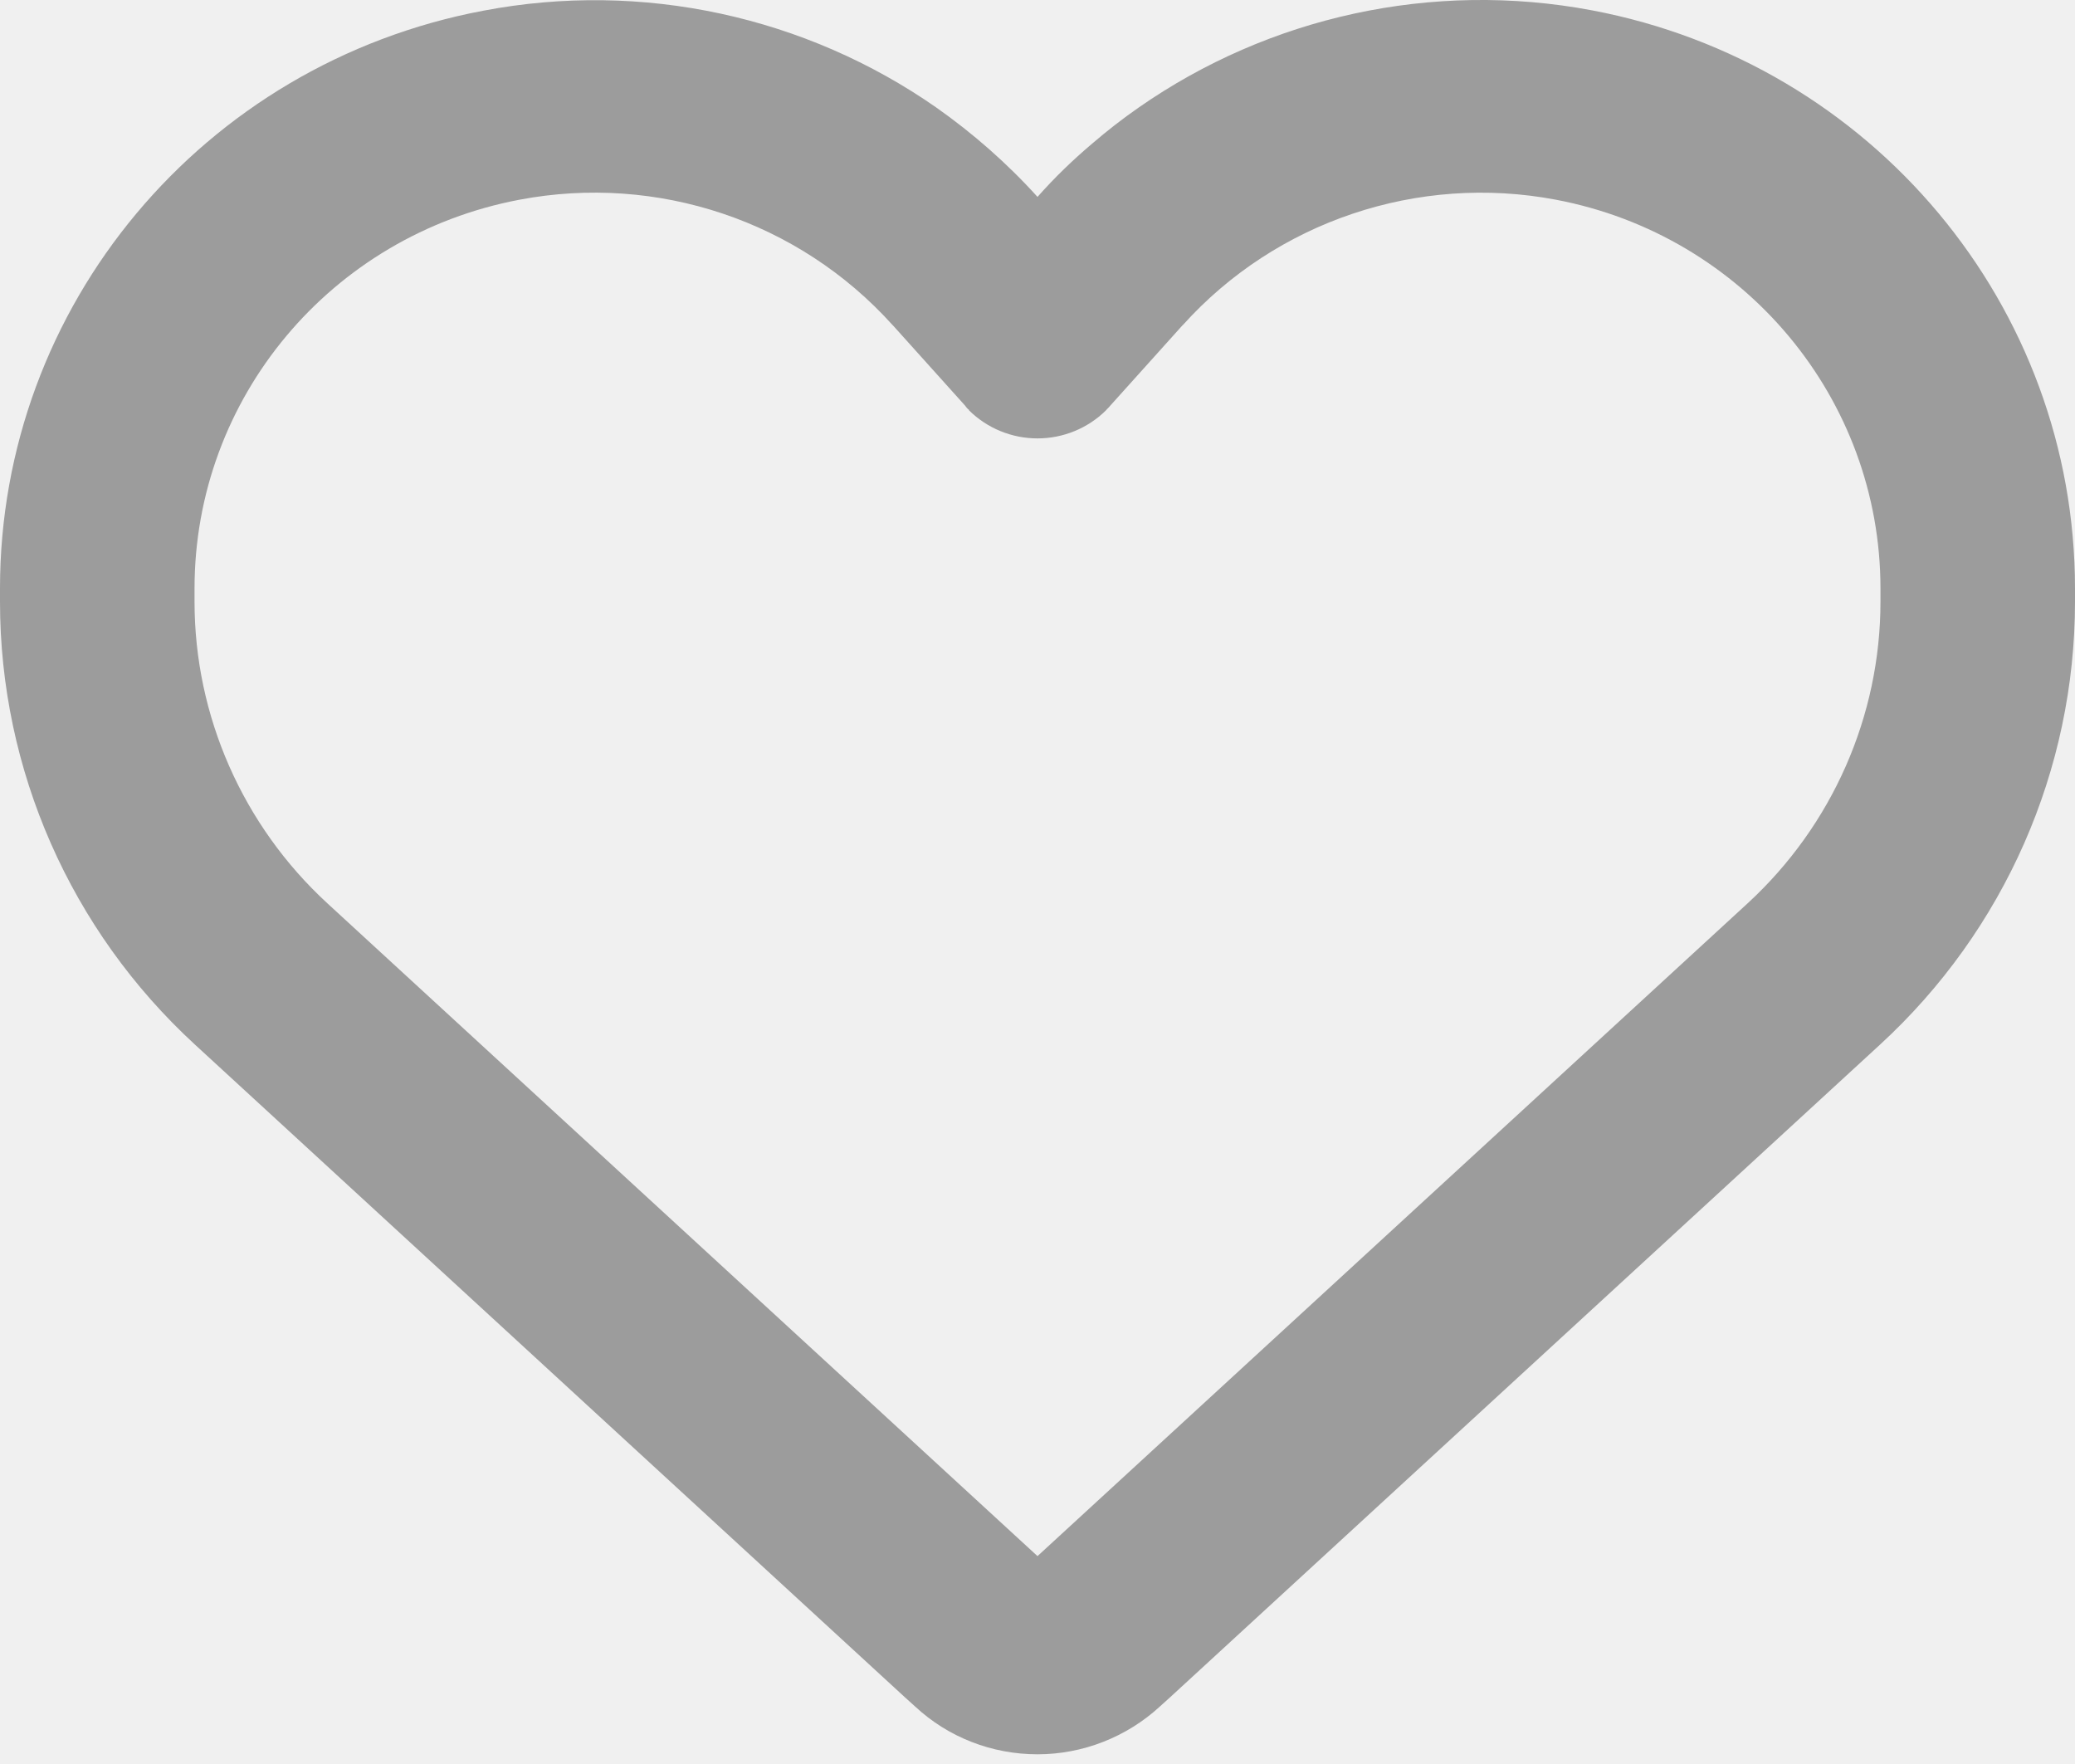
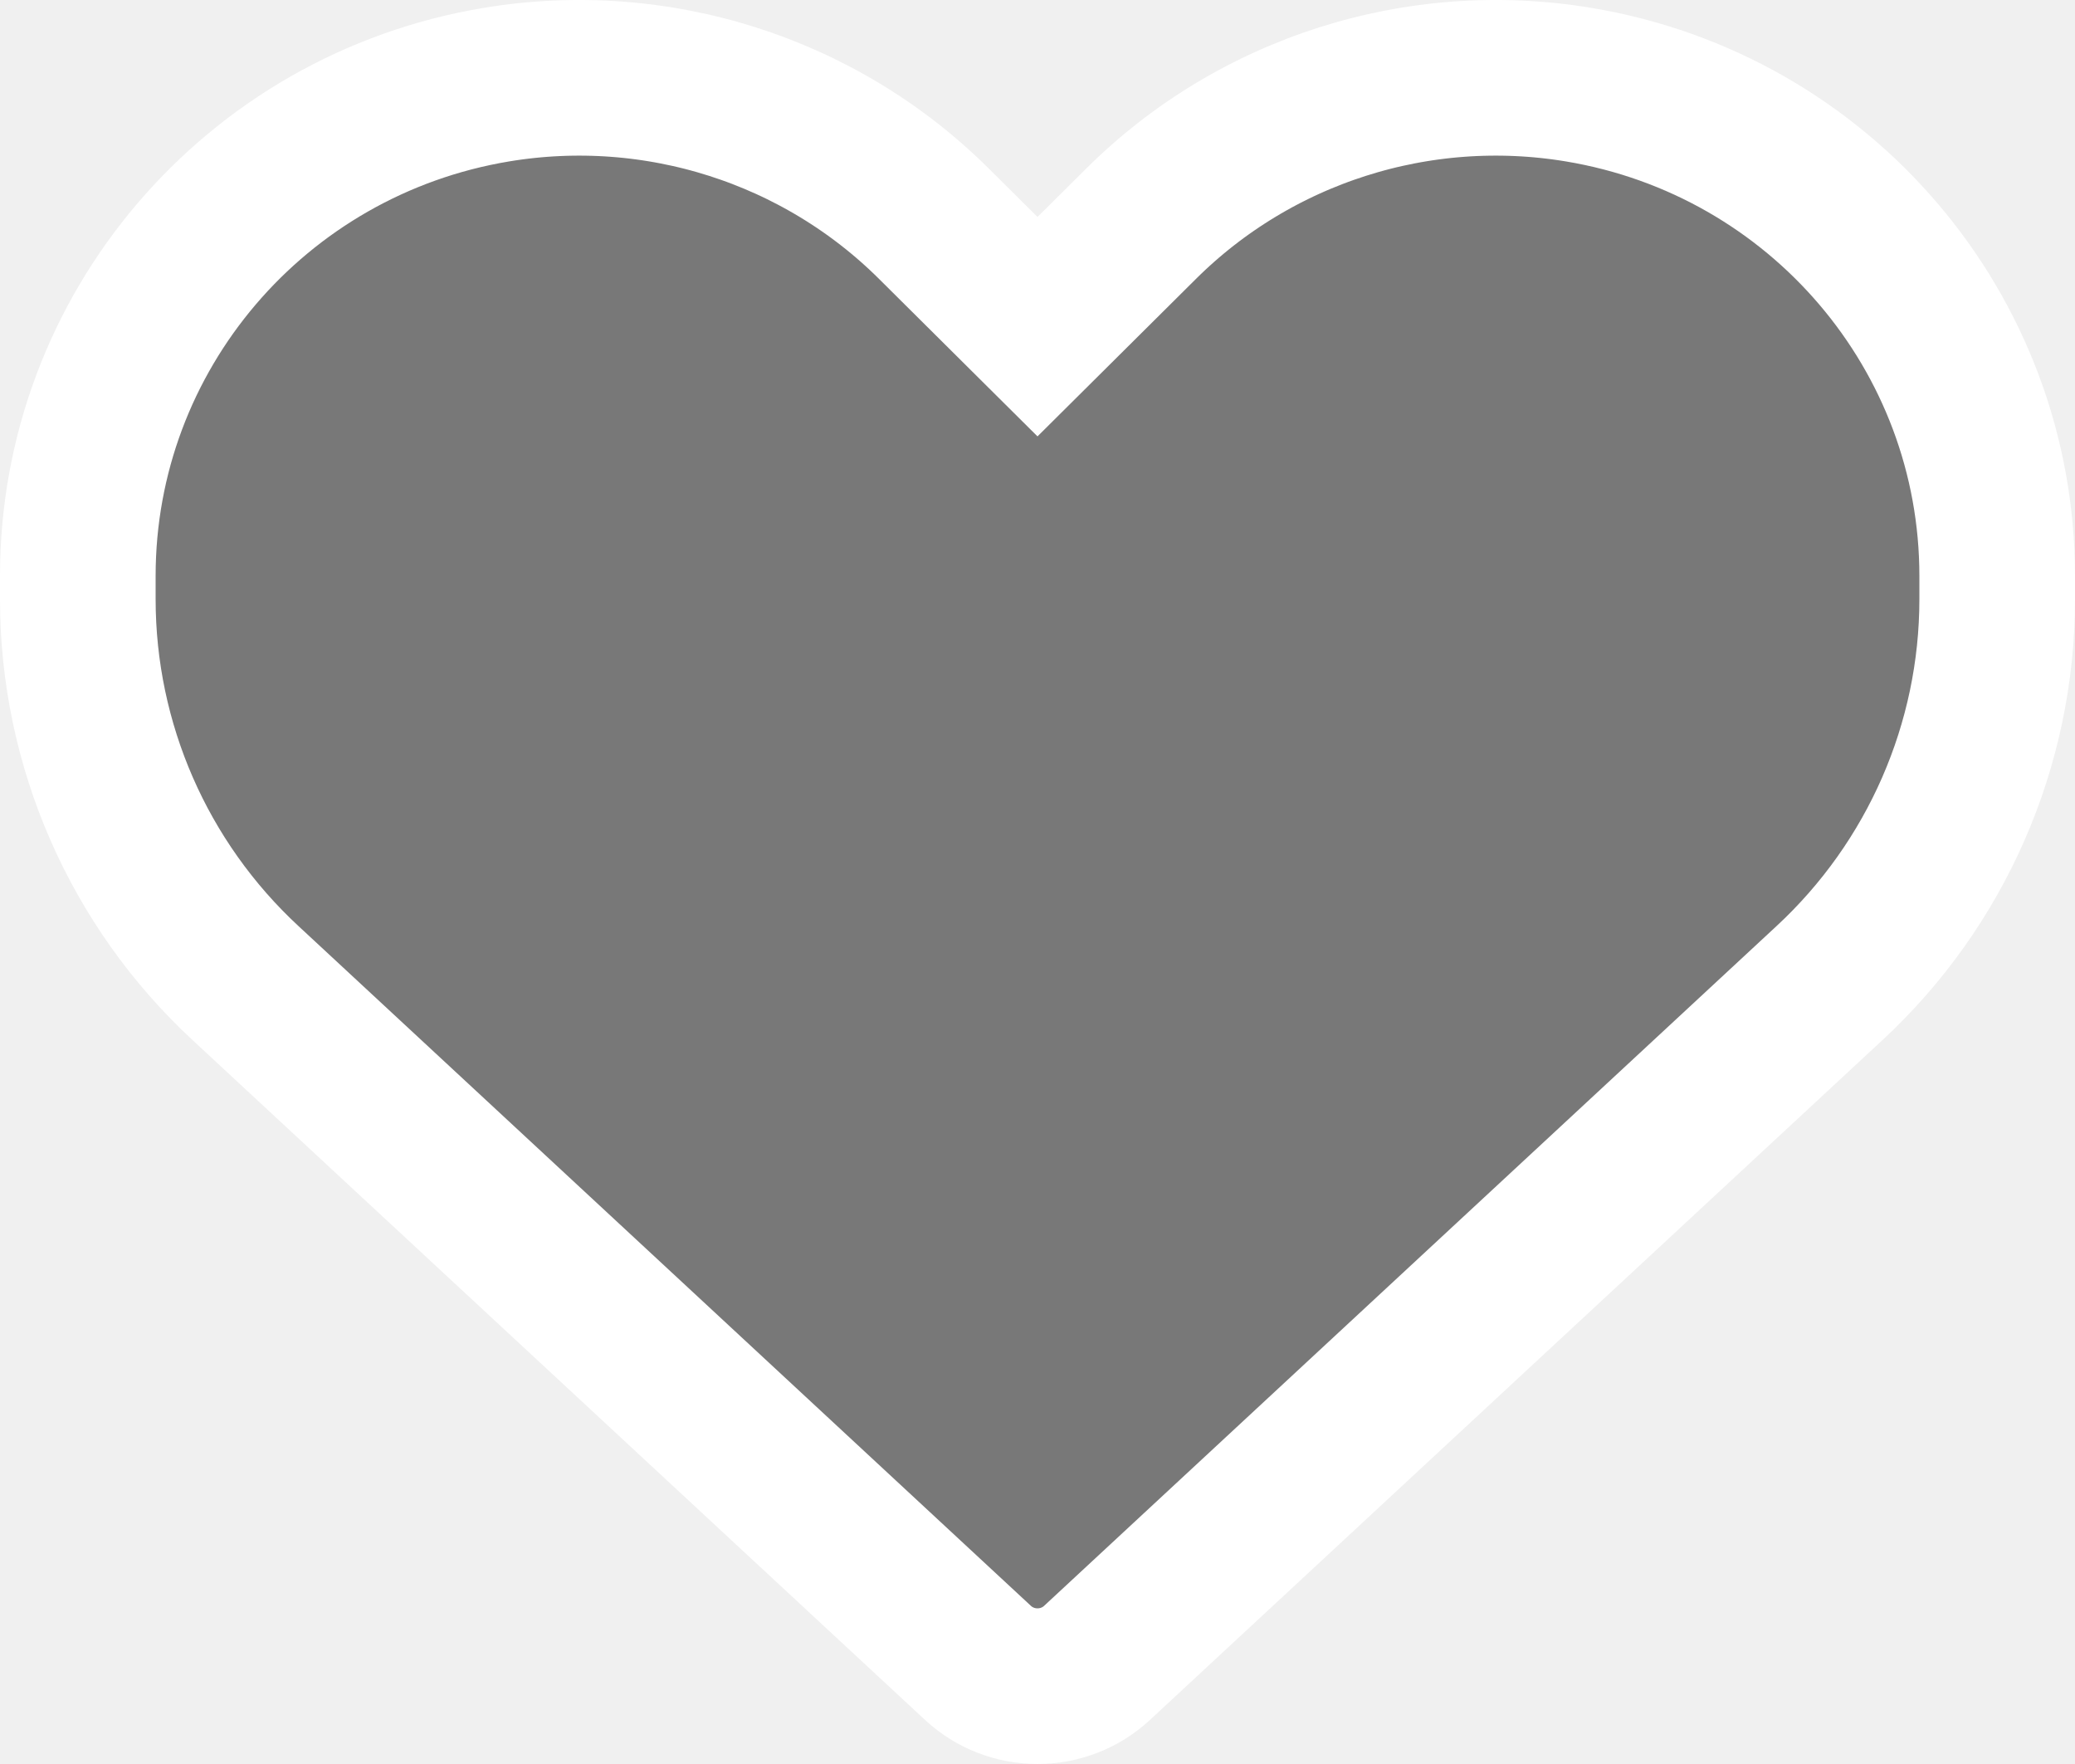
<svg xmlns="http://www.w3.org/2000/svg" width="40" height="34" viewBox="0 0 40 34" fill="none">
-   <path d="M17.641 32.892L17.445 32.715L3.758 20.134C1.359 17.93 0 14.837 0 11.597V11.342C0 5.898 3.906 1.228 9.312 0.207C12.391 -0.381 15.539 0.323 18.047 2.071C18.75 2.566 19.406 3.138 20 3.795C20.328 3.424 20.68 3.084 21.055 2.767C21.344 2.519 21.641 2.287 21.953 2.071C24.461 0.323 27.609 -0.381 30.688 0.199C36.094 1.22 40 5.898 40 11.342V11.597C40 14.837 38.641 17.93 36.242 20.134L22.555 32.715L22.359 32.892C21.719 33.48 20.875 33.813 20 33.813C19.125 33.813 18.281 33.488 17.641 32.892ZM18.68 7.901C18.648 7.878 18.625 7.847 18.602 7.816L17.211 6.269L17.203 6.262C15.398 4.259 12.672 3.346 10.016 3.849C6.375 4.537 3.75 7.677 3.75 11.342V11.597C3.75 13.801 4.68 15.912 6.312 17.412L20 29.993L33.688 17.412C35.32 15.912 36.25 13.801 36.25 11.597V11.342C36.25 7.684 33.625 4.537 29.992 3.849C27.336 3.346 24.602 4.267 22.805 6.262C22.805 6.262 22.805 6.262 22.797 6.269C22.789 6.277 22.797 6.269 22.789 6.277L21.398 7.824C21.375 7.855 21.344 7.878 21.32 7.909C20.969 8.257 20.492 8.45 20 8.45C19.508 8.45 19.031 8.257 18.68 7.909V7.901Z" fill="#9C9C9C" />
+   <mask id="path-1-inside-1_536_223" fill="white">
+     <path d="M3.719 20.054L17.836 33.154C18.422 33.697 19.195 34 20 34C20.805 34 21.578 33.697 22.164 33.154L36.281 20.054C38.656 17.856 40 14.773 40 11.551V11.1C40 5.672 36.055 1.044 30.672 0.151C27.109 -0.439 23.484 0.718 20.938 3.25L20 4.182L19.062 3.25C16.516 0.718 12.891 -0.439 9.328 0.151C3.945 1.044 0 5.672 0 11.1V11.551C0 14.773 1.344 17.856 3.719 20.054Z" />
+   </mask>
+   <path d="M3.719 20.054L17.836 33.154C18.422 33.697 19.195 34 20 34C20.805 34 21.578 33.697 22.164 33.154L36.281 20.054C38.656 17.856 40 14.773 40 11.551V11.1C40 5.672 36.055 1.044 30.672 0.151C27.109 -0.439 23.484 0.718 20.938 3.25L20 4.182L19.062 3.25C16.516 0.718 12.891 -0.439 9.328 0.151C3.945 1.044 0 5.672 0 11.1V11.551C0 14.773 1.344 17.856 3.719 20.054Z" fill="black" fill-opacity="0.5" stroke="white" stroke-width="6" mask="url(#path-1-inside-1_536_223)" />
</svg>
